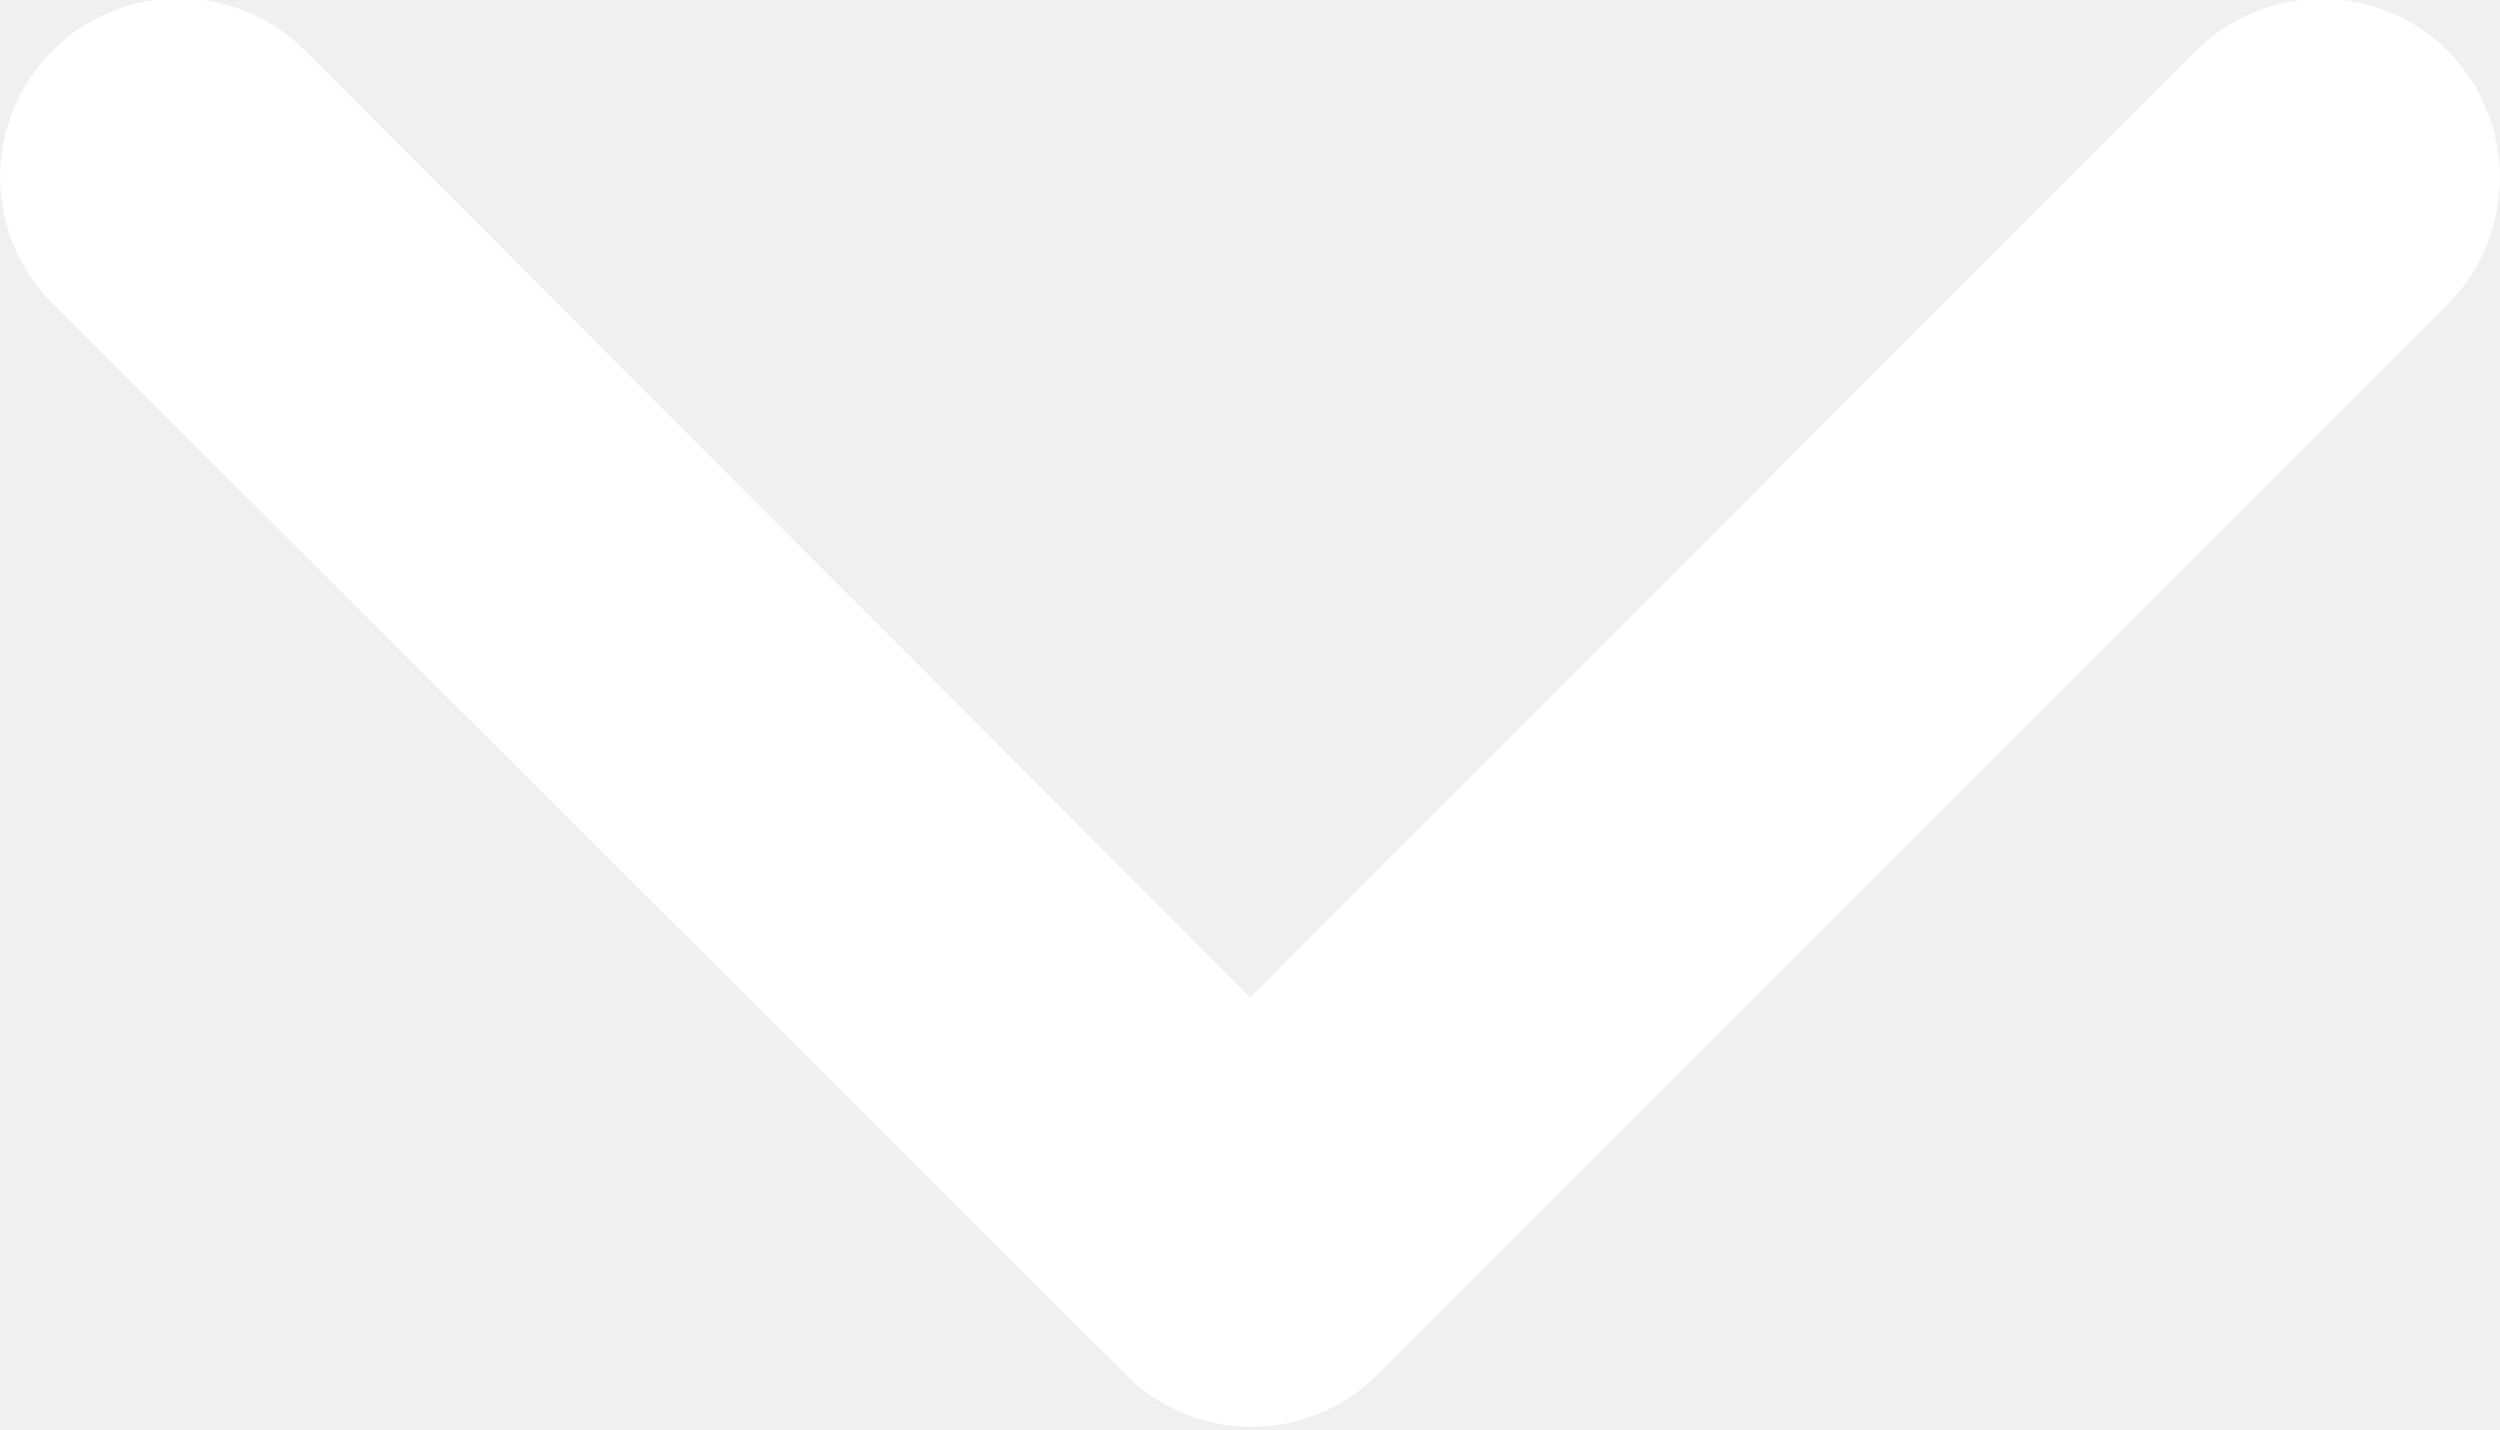
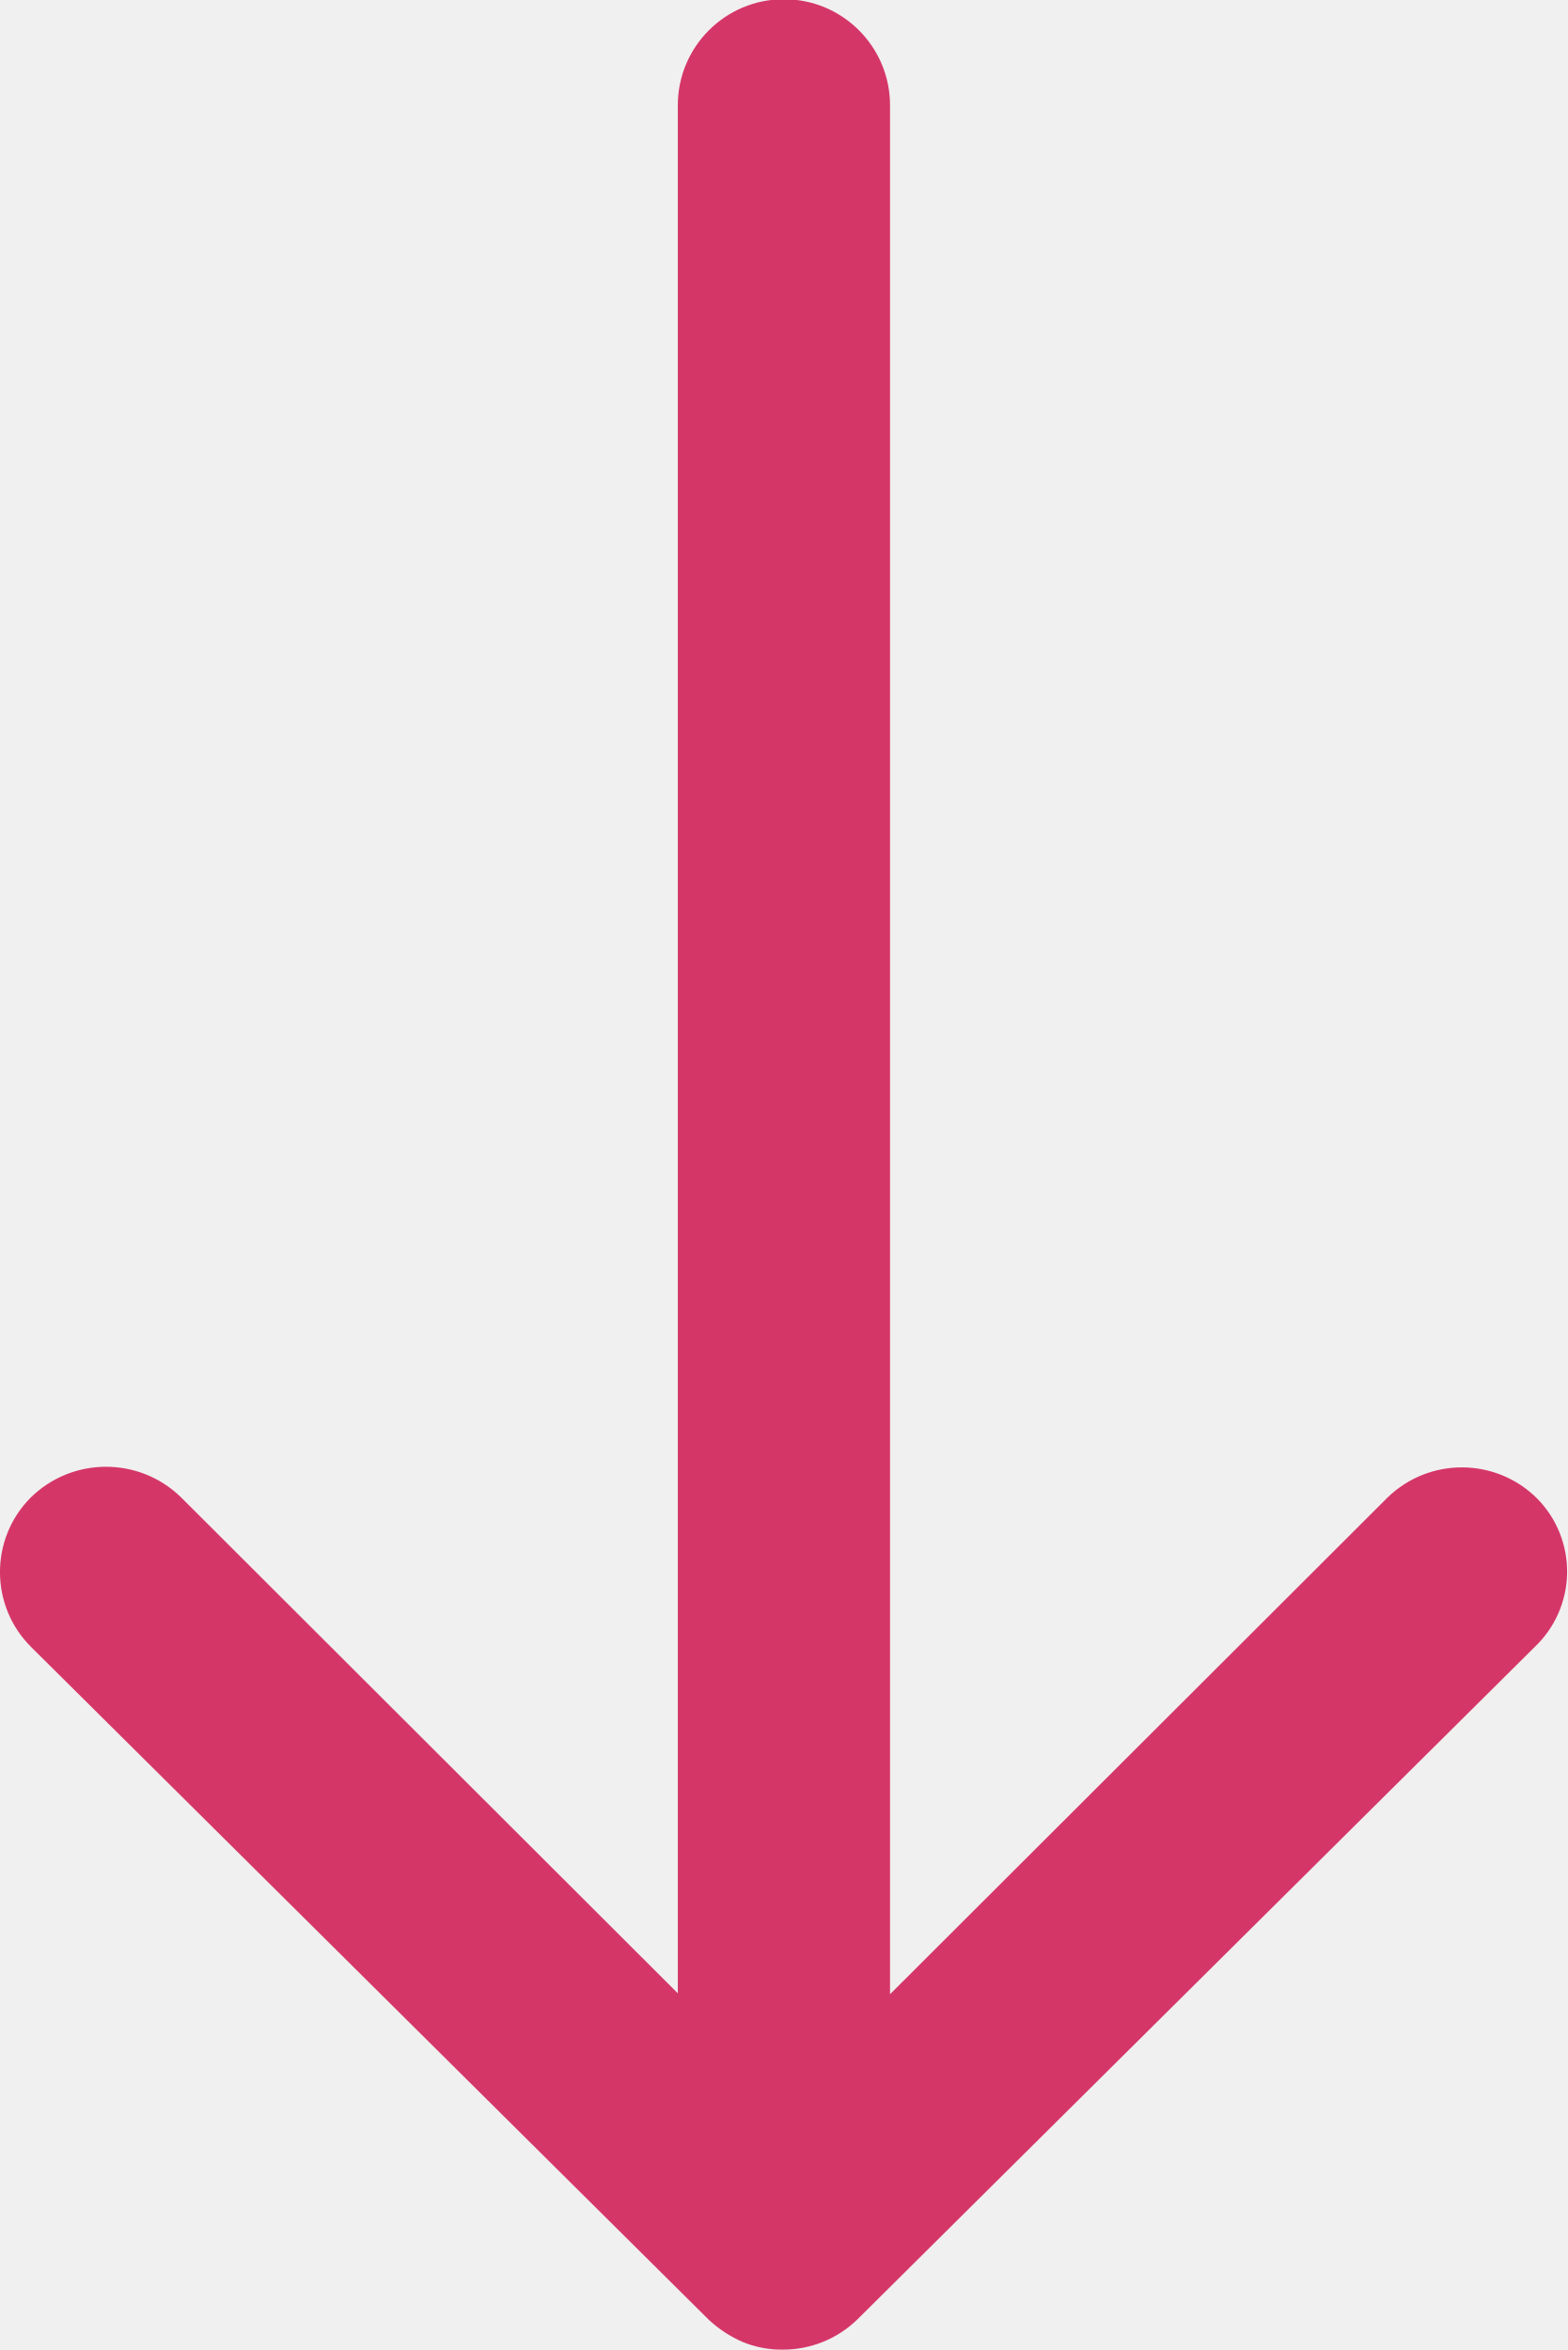
- <svg xmlns="http://www.w3.org/2000/svg" width="8.408" height="4.807" viewBox="0 0 8.408 4.807">
-   <path id="arrow" d="M10.393,14.6l3.179-3.182a.6.6,0,0,1,.849,0,.606.606,0,0,1,0,.851l-3.6,3.6a.6.6,0,0,1-.829.018l-3.627-3.62a.6.6,0,1,1,.849-.851Z" transform="translate(-6.188 -11.246)" fill="#fff" />
+ <svg xmlns="http://www.w3.org/2000/svg" width="20" height="29.988" viewBox="0 0 20 29.988">
+   <path id="arrow_pink" d="M27,11.635a1.361,1.361,0,0,0-.01,1.917l6.333,6.343H9.219a1.354,1.354,0,0,0,0,2.708H33.311l-6.333,6.343a1.371,1.371,0,0,0,.01,1.917,1.349,1.349,0,0,0,1.906-.01l8.583-8.645h0a1.521,1.521,0,0,0,.281-.427,1.292,1.292,0,0,0,.1-.521,1.358,1.358,0,0,0-.385-.948l-8.583-8.645A1.327,1.327,0,0,0,27,11.635Z" transform="translate(31.252 -7.875) rotate(90)" fill="#d53668" />
</svg>
